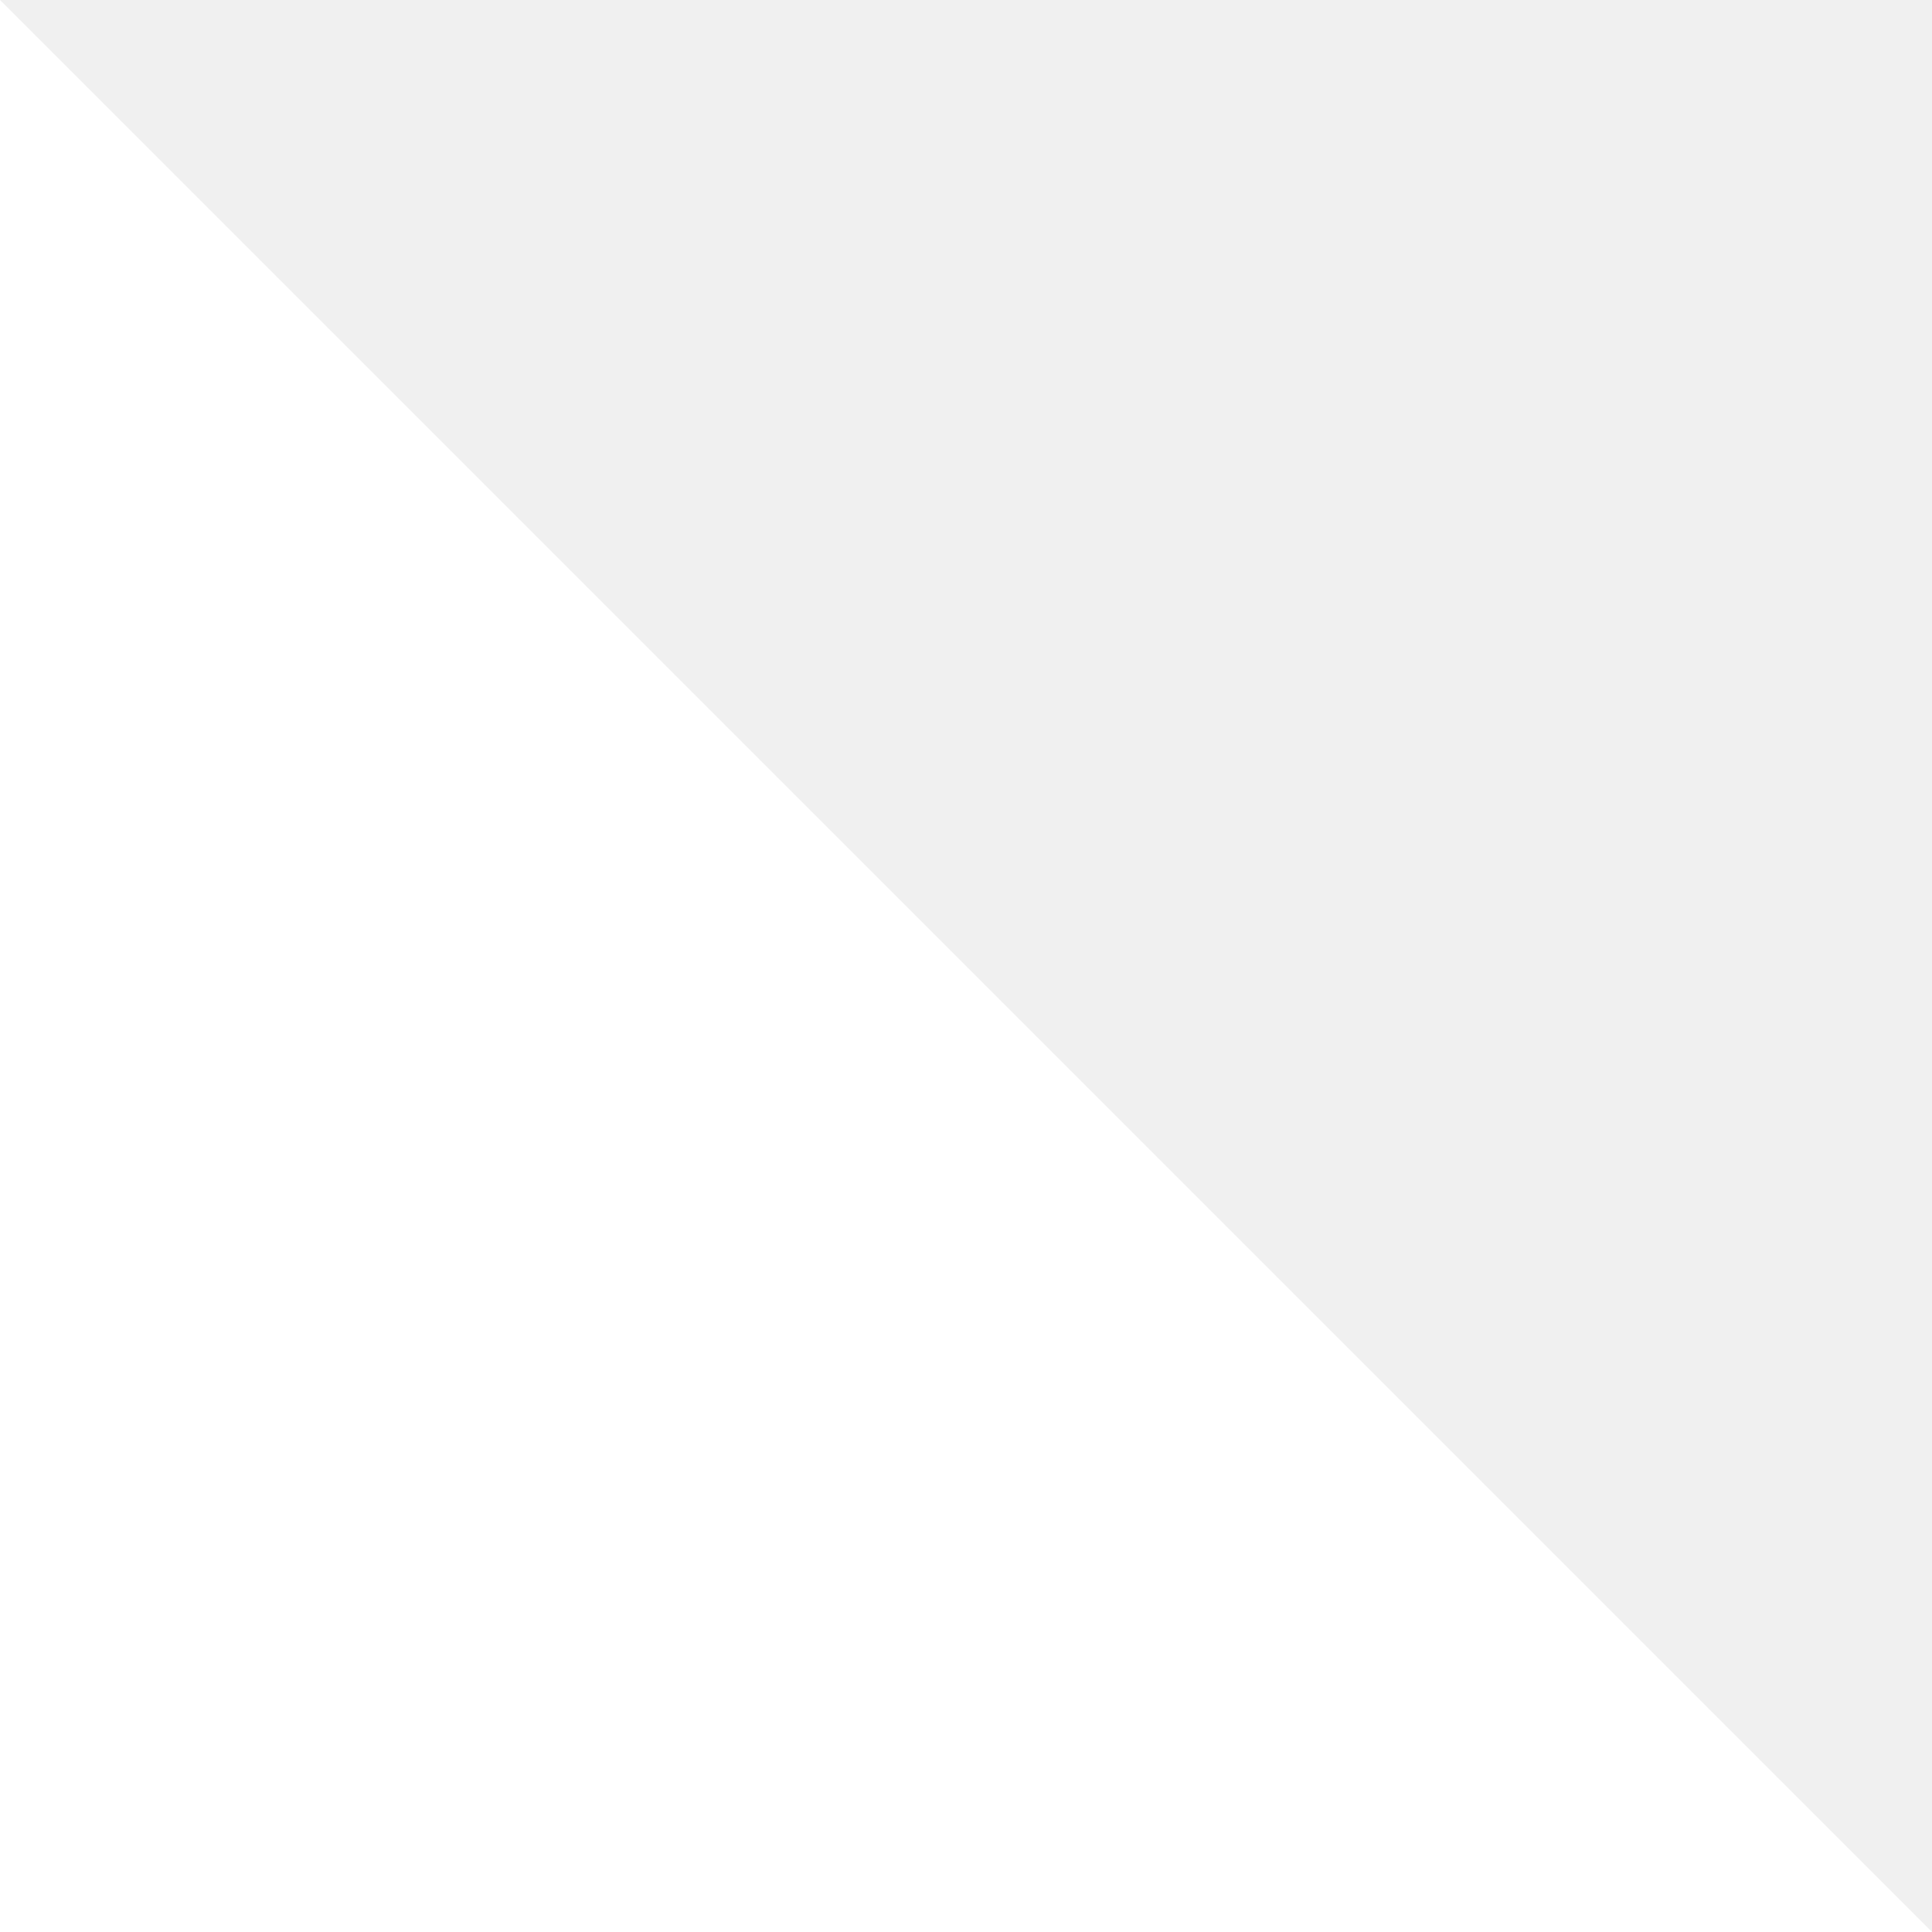
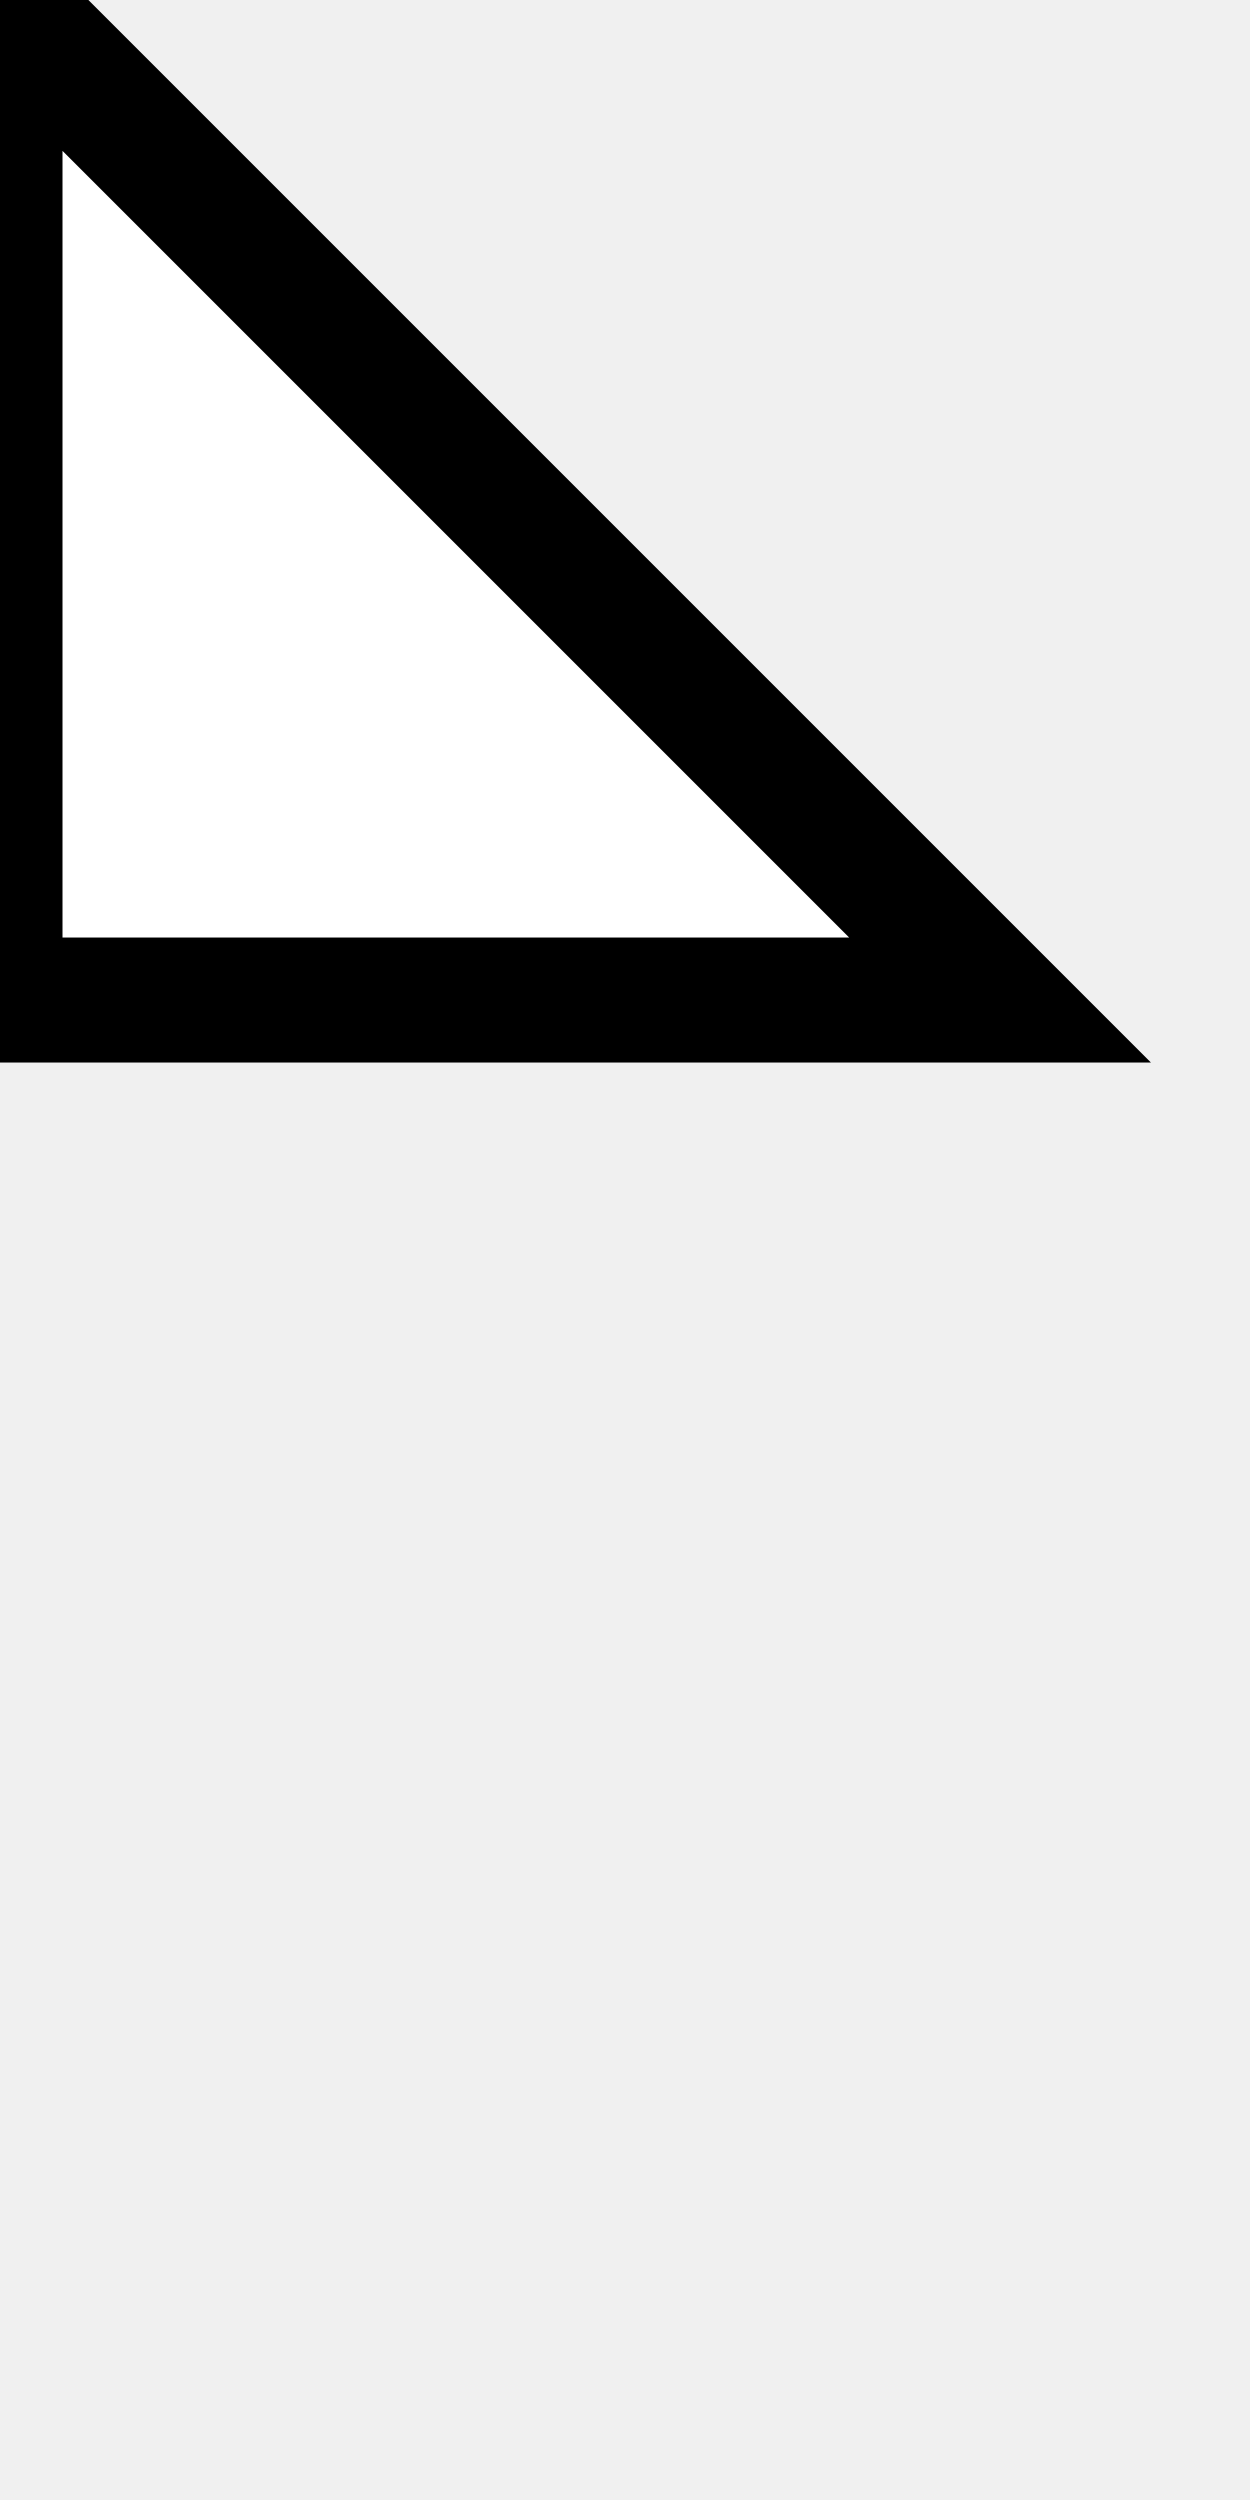
- <svg xmlns="http://www.w3.org/2000/svg" version="1.0" width="90px" height="90px" preserveAspectRatio="xMidYMid meet">
-   <path fill="#fff" stroke="none" stroke-width="3" d="M0 0 L90 90  L0 90 Z" />
+ <svg xmlns="http://www.w3.org/2000/svg" version="1.0" viewBox="0 0 10 20" preserveAspectRatio="xMidYMid meet">
+   <polygon style="fill:#fff;fill-rule:evenodd;stroke:#000000;stroke-width:1px;" points="0 0 8 8 0 8" />
</svg>
